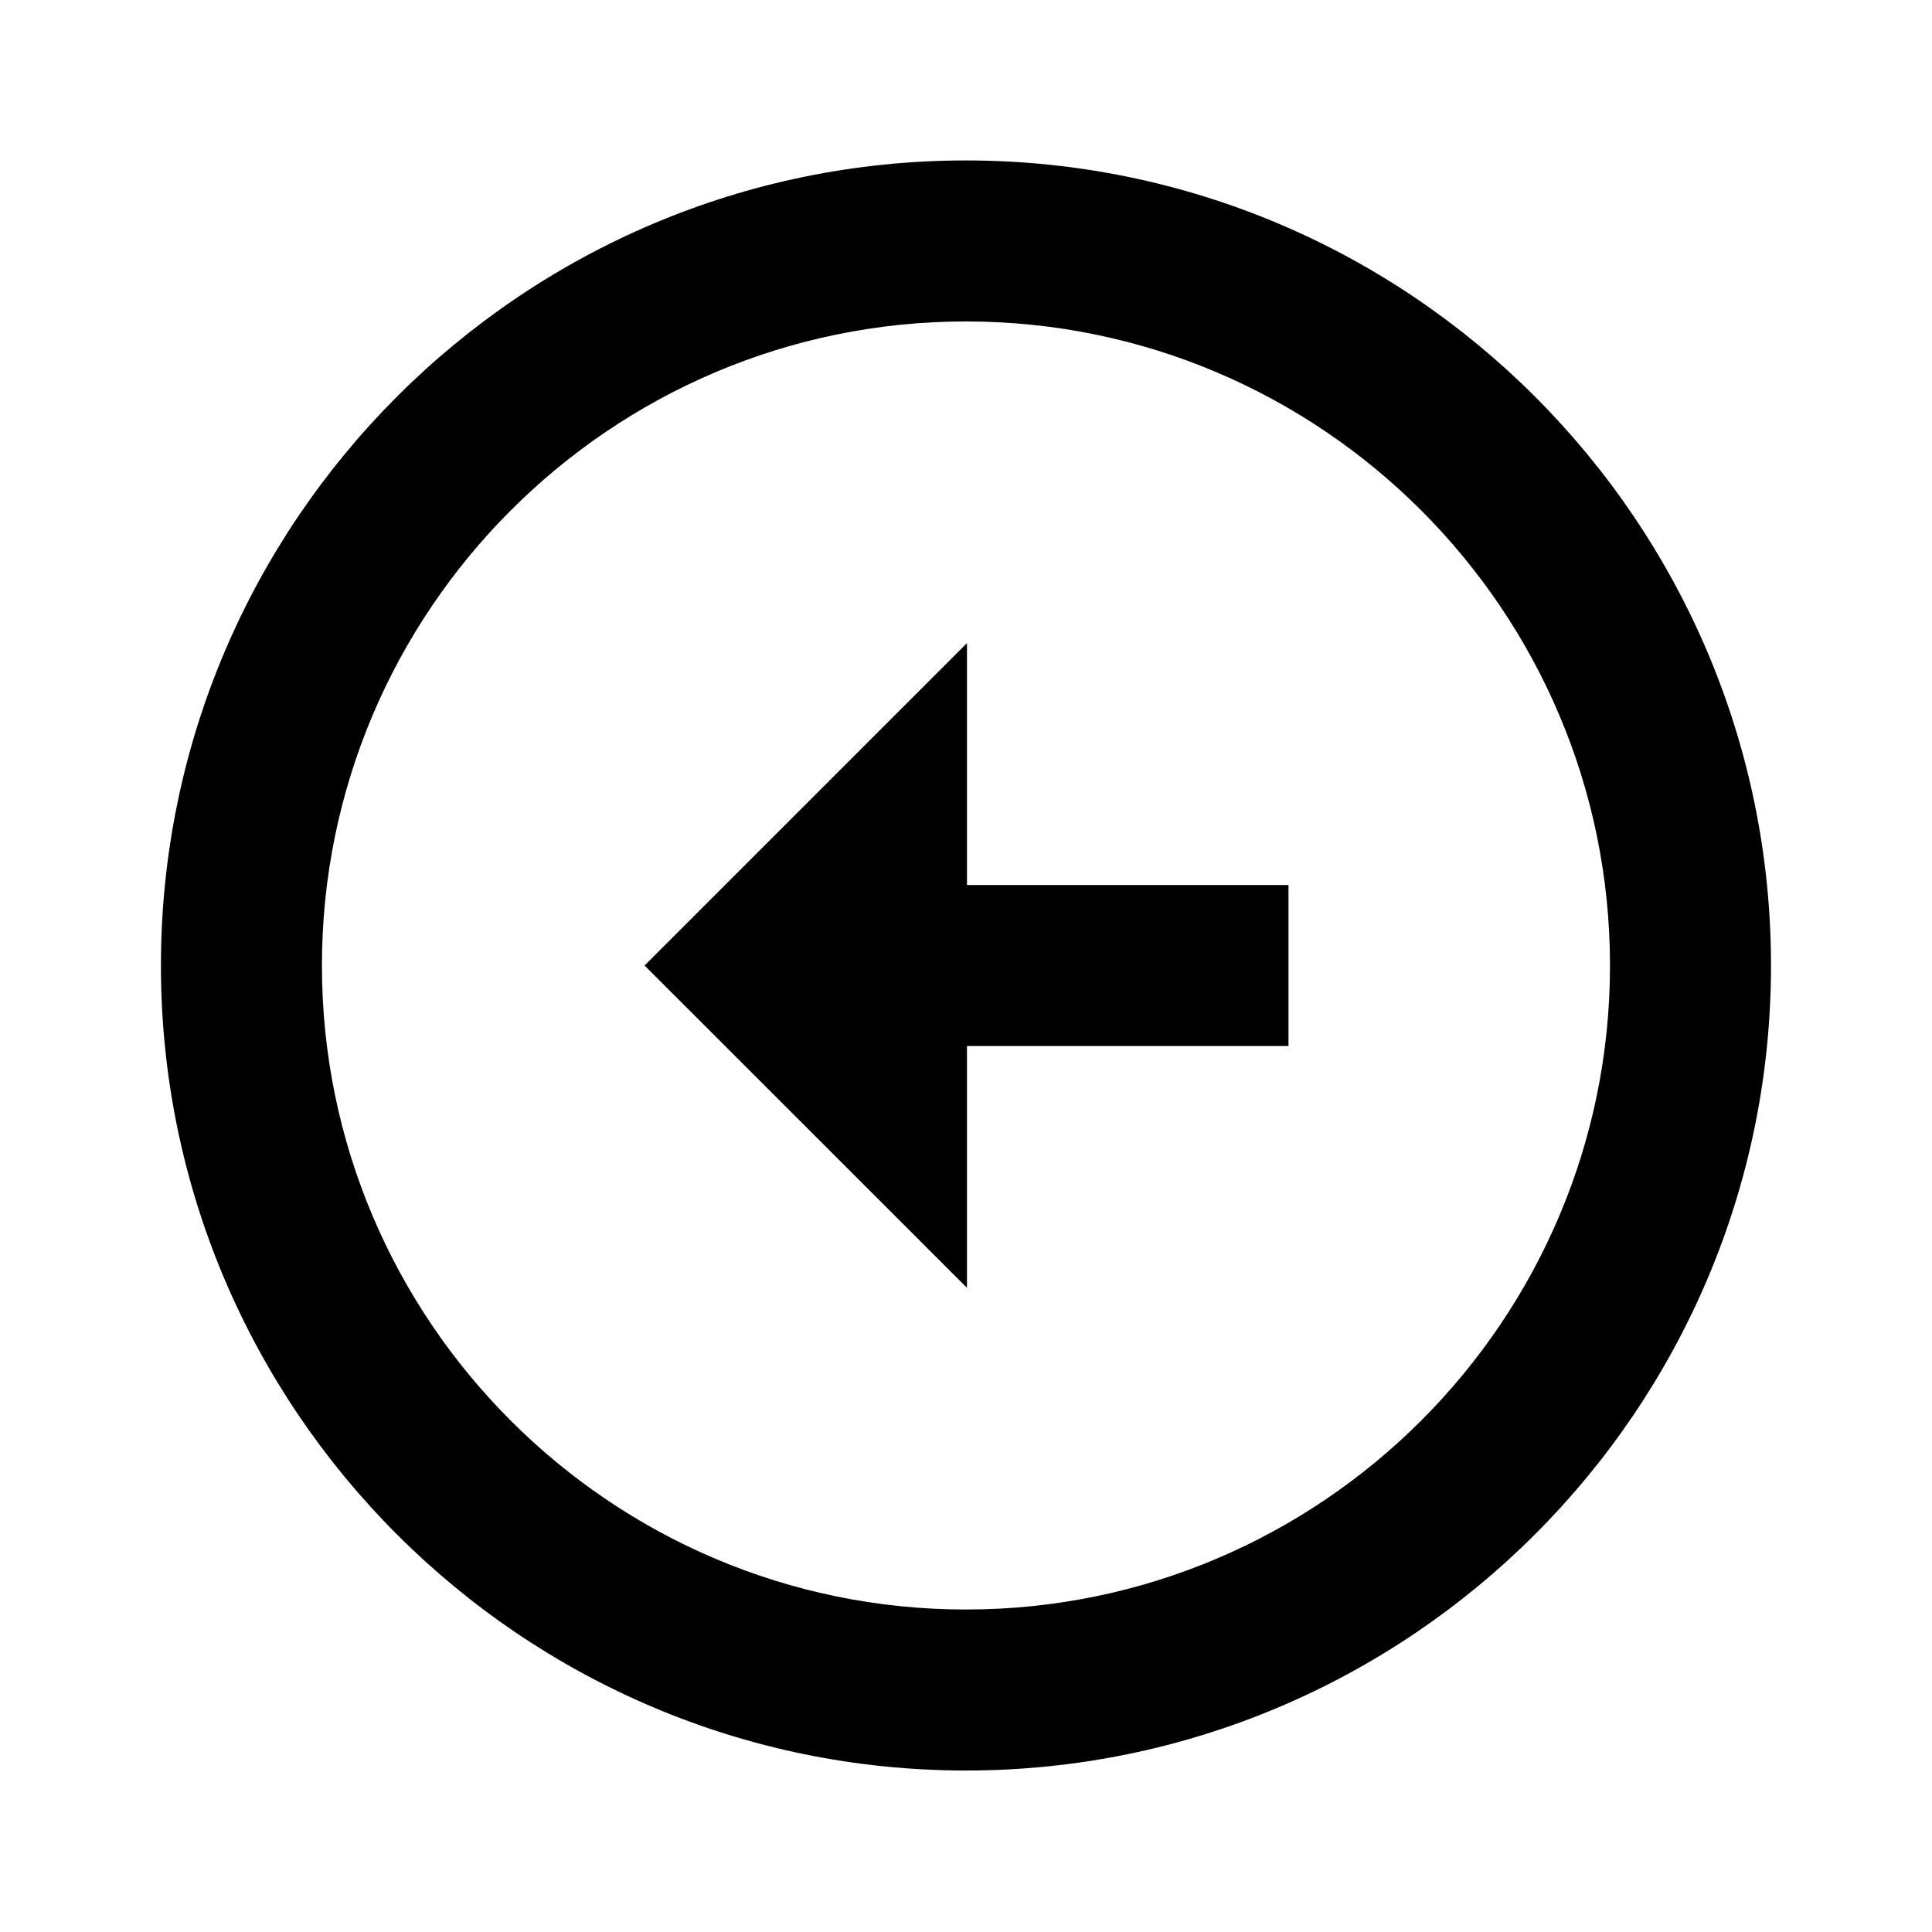
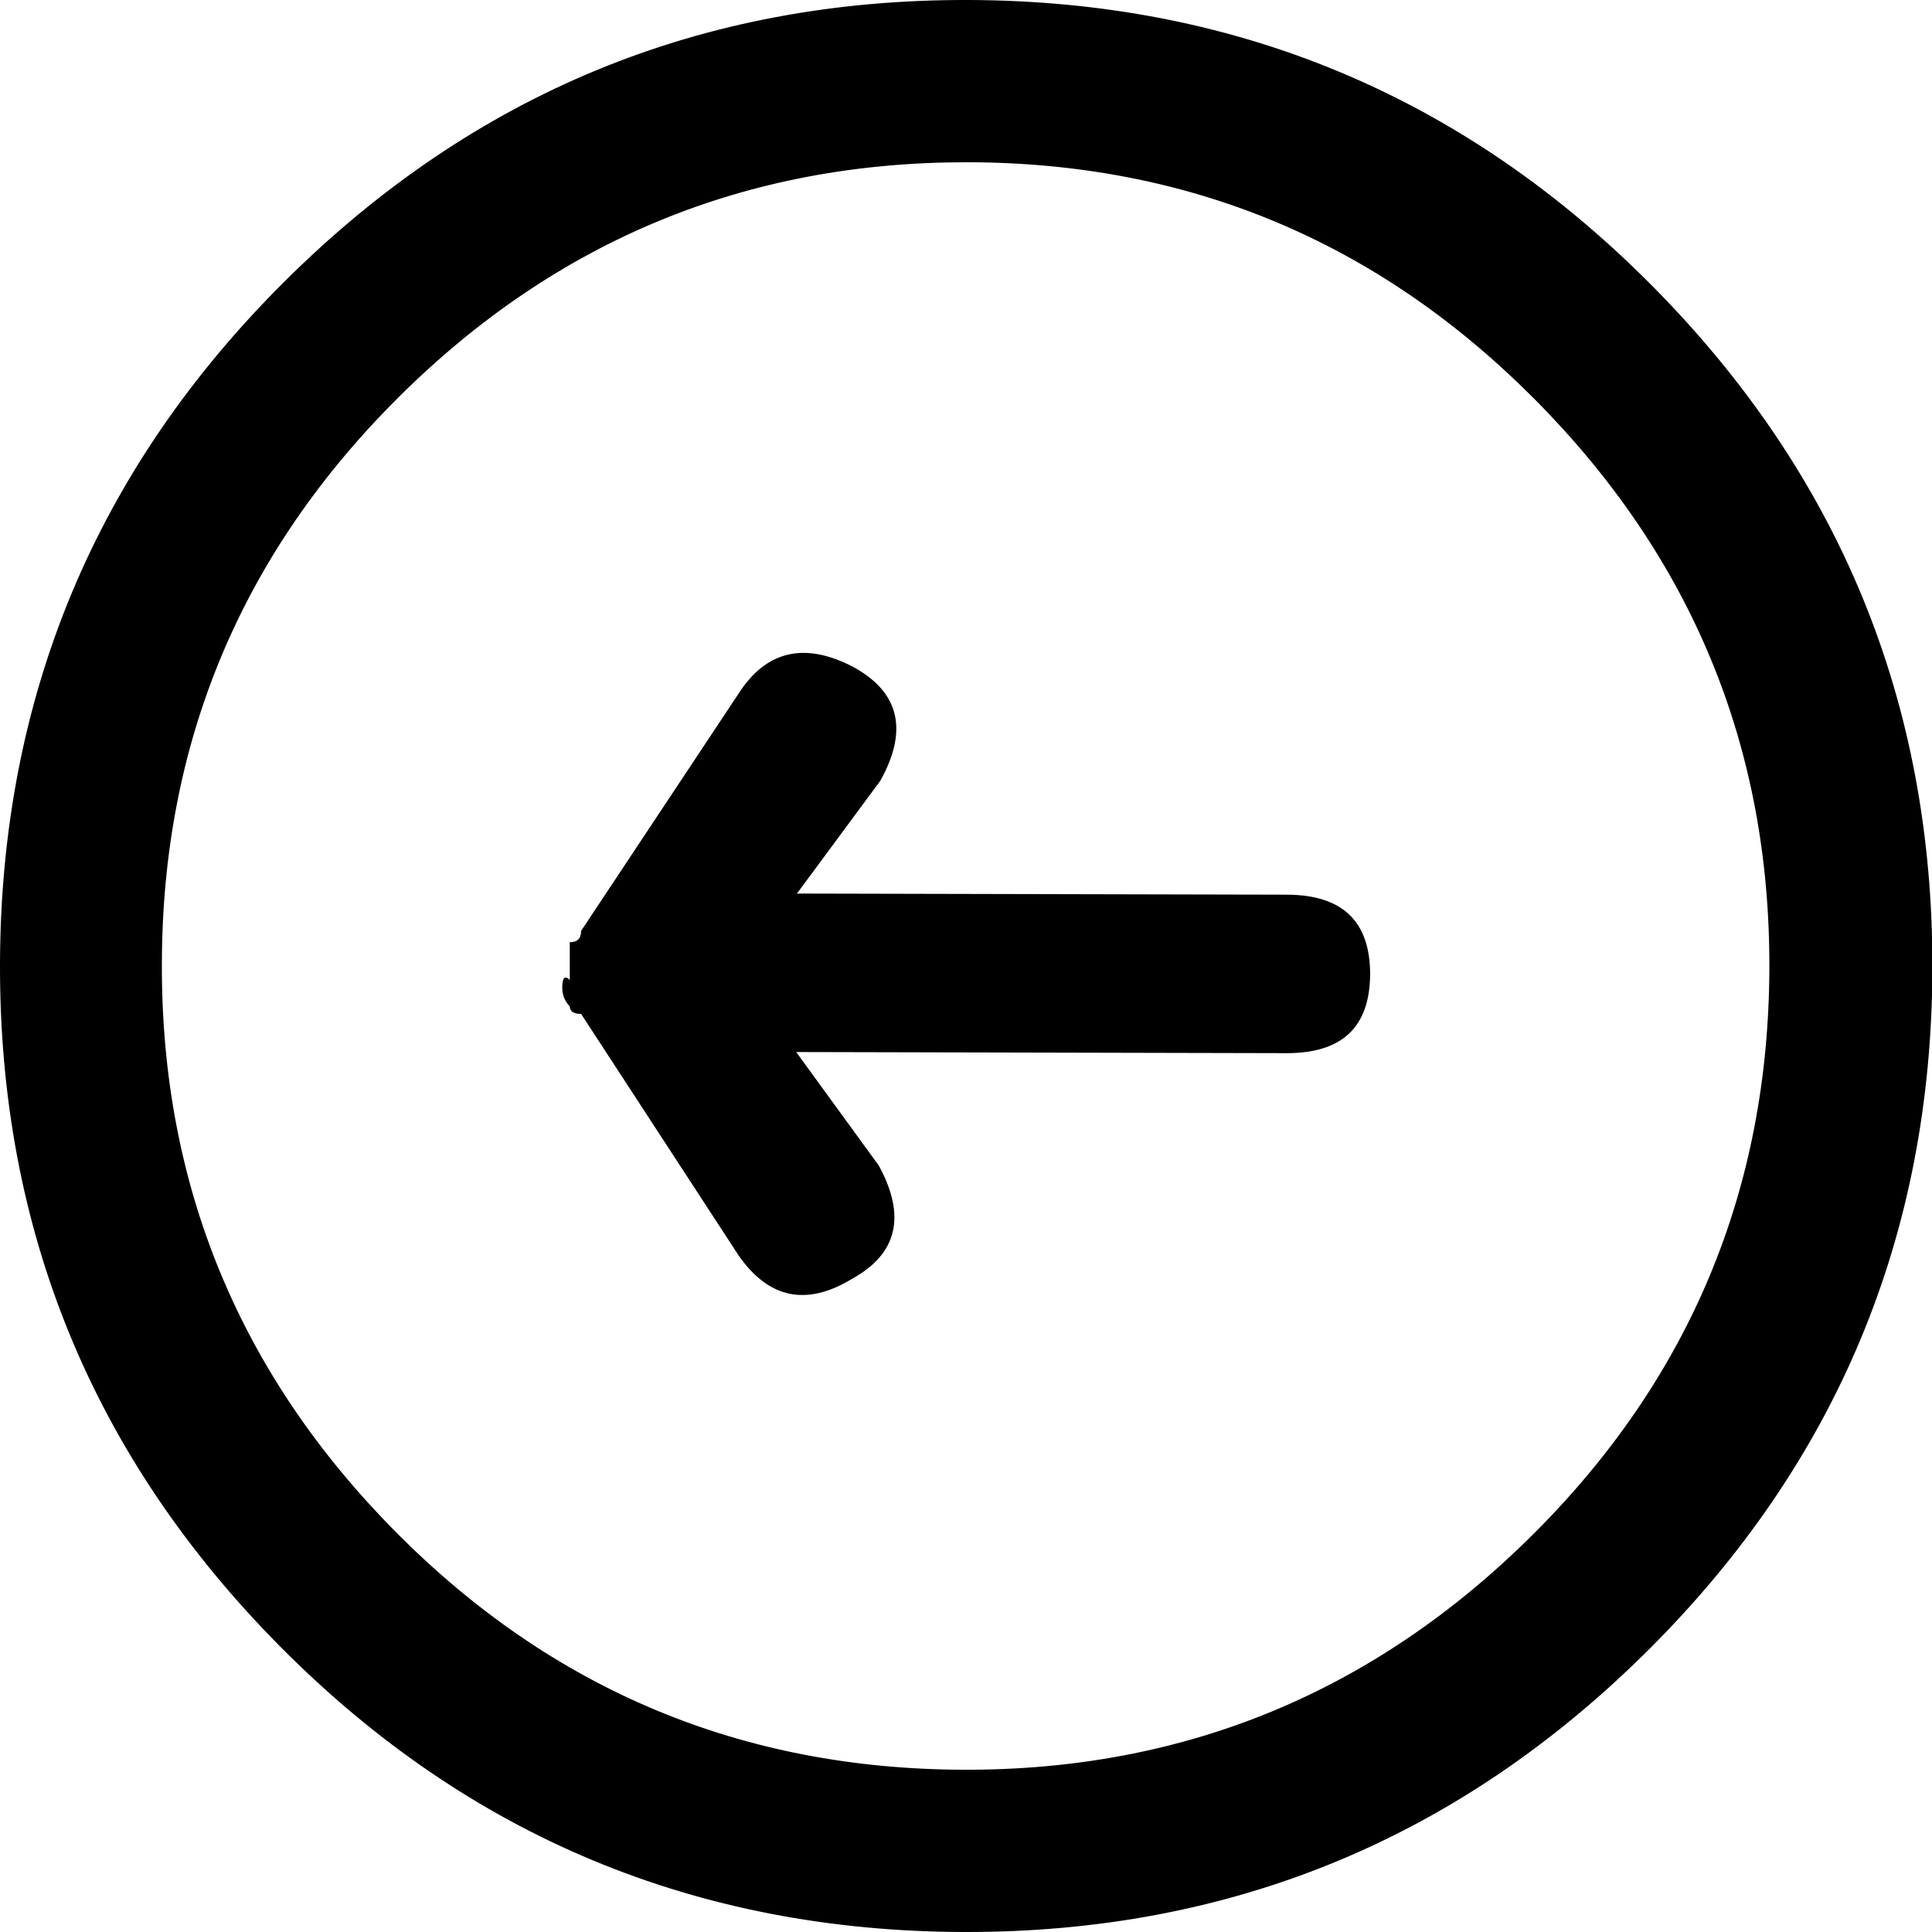
- <svg xmlns="http://www.w3.org/2000/svg" width="512" height="512" viewBox="0 0 24 24">
-   <path fill="#000000" d="M11.999 1.993C6.486 1.994 2 6.48 1.999 11.994c0 5.514 4.486 10 10.001 10c5.514-.001 10-4.487 10-10c0-5.514-4.486-10-10.001-10.001zM12 19.994c-4.412 0-8.001-3.589-8.001-8c.001-4.411 3.59-8 8-8.001C16.411 3.994 20 7.583 20 11.994c0 4.41-3.589 7.999-8 8z" />
-   <path fill="#000000" d="m12.012 7.989l-4.005 4.005l4.005 4.004v-3.004h3.994v-2h-3.994z" />
+ <svg xmlns="http://www.w3.org/2000/svg" version="1.1" id="Layer_1" x="0px" y="0px" viewBox="0 0 512 512" style="enable-background:new 0 0 512 512;" xml:space="preserve">
+   <path d="M255.4,512c70.7,0.2,131.1-24.7,181.2-74.5s75.3-110.1,75.5-180.8c0.2-70.7-24.7-131.1-74.5-181.2S327.3,0.2,256.6,0  S125.6,24.7,75.5,74.5S0.2,184.7,0,255.4s24.7,131.1,74.5,181.2S184.7,511.8,255.4,512z M256.5,43c58.7,0.1,108.8,21.1,150.3,62.9  s62.3,92,62.1,150.7s-21.1,108.8-62.9,150.3s-92,62.3-150.7,62.1s-108.8-21.1-150.3-62.9s-62.3-92-62.1-150.7  c0.1-58.7,21.1-108.8,62.9-150.3S197.9,42.9,256.5,43z M149,261.7C151,261.7,151,261.7,149,261.7c0,2,0.7,3.7,2,5c0,1.3,1,2,3,2  l41.8,64.1c8,11.4,18,13.4,30,6.1c12-6.6,14.4-16.6,7.1-30l-21.9-30.1l130,0.3c14.7,0,22-6.9,22.1-20.9c0-14-7.3-21-21.9-21.1  l-130-0.3l22.1-29.9c7.4-13.3,5.1-23.3-6.9-30c-12.6-6.7-22.7-4.7-30,5.9L154,246.7c0,2-1,3-3,3l0,10  C149.7,258.4,149,259.1,149,261.7z" />
</svg>
